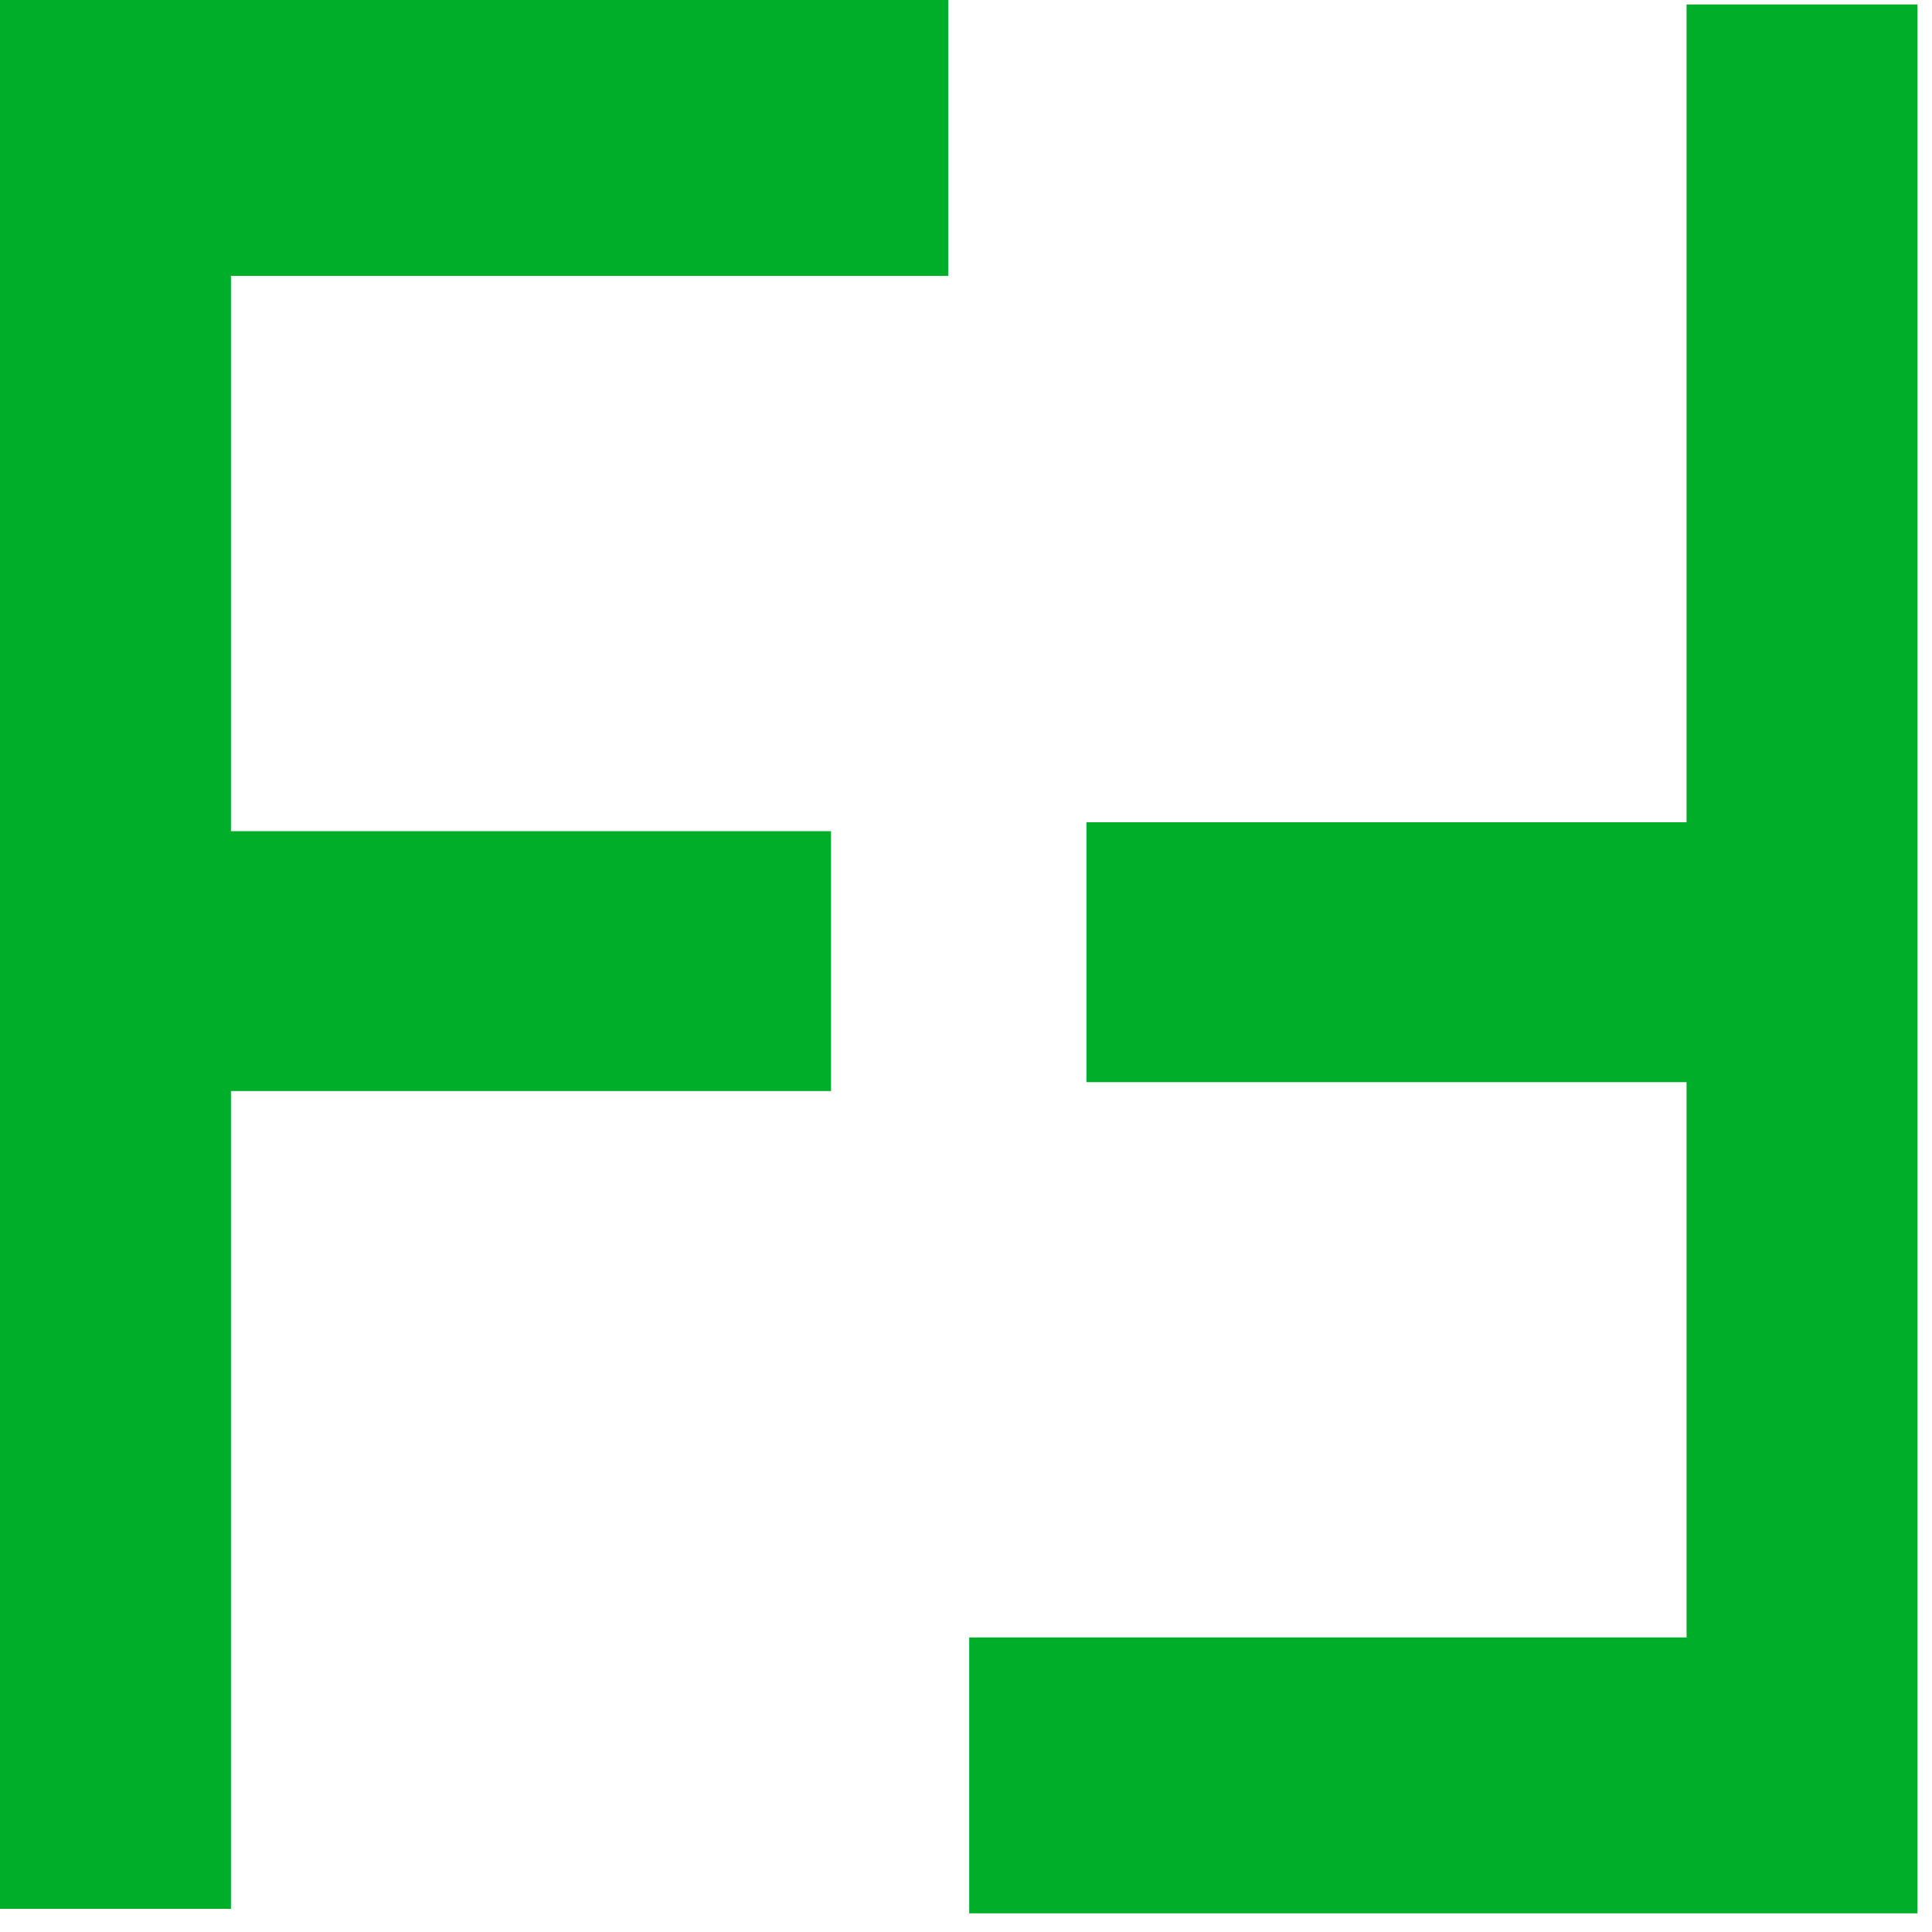
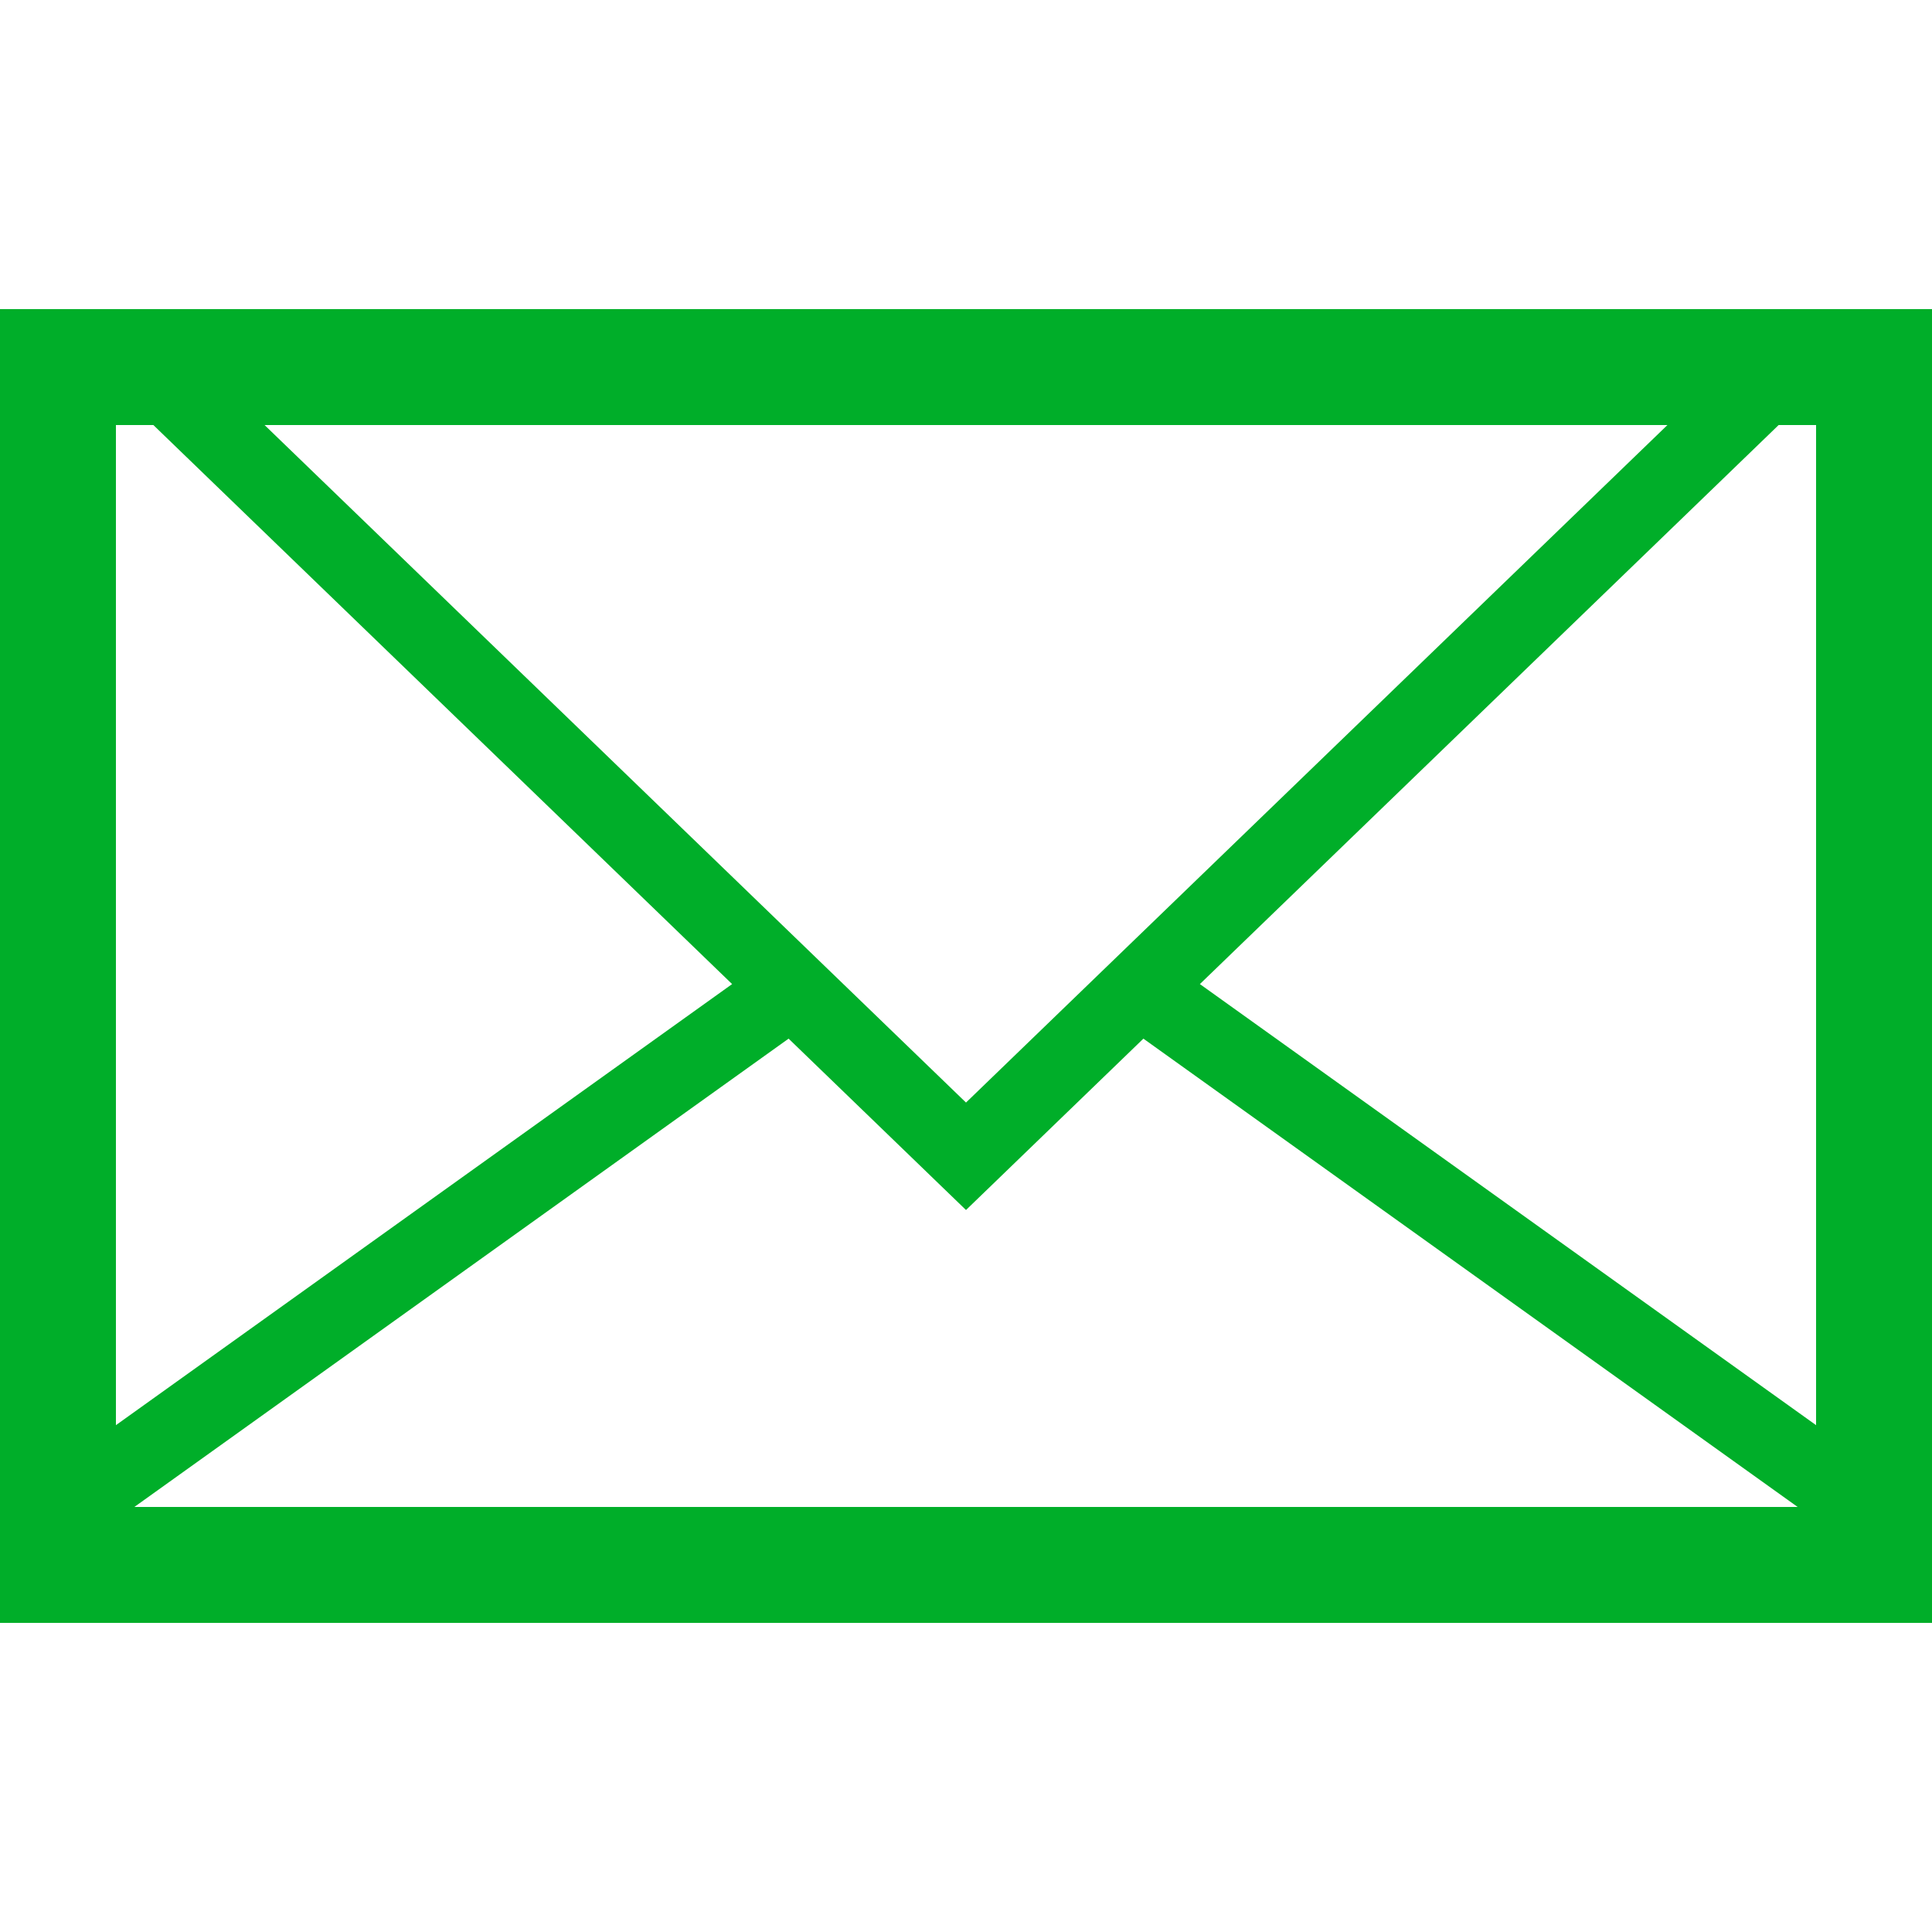
<svg xmlns="http://www.w3.org/2000/svg" width="50" height="50" viewBox="0 0 50 50" fill="none">
-   <path d="M0.109 0H0V0.146V49.255V49.401H0.109H5.868H5.977V49.255V28.236H21.398H21.507V28.09V21.657V21.511H21.398H5.977V7.14H24.433H24.541V6.994V0.146V0H24.433H0.109ZM49.516 49.517H49.624V49.37V0.261V0.115H49.516H43.756H43.648V0.261V21.28H28.226H28.117V21.427V27.859V28.006H28.226H43.648V42.377H25.192H25.083V42.523V49.37V49.517H25.192H49.516Z" fill="#00AE29" />
+   <path fill-rule="evenodd" clip-rule="evenodd" d="M46.031 11H47V36.883L31.053 25.468L46.031 11ZM29.591 26.88L25 31.315L20.409 26.88L3.477 39H46.523L29.591 26.88ZM18.947 25.468L3 36.883V11H3.969L18.947 25.468ZM43.153 11L25 28.534L6.847 11H43.153ZM0 8H3H47H50V11V39V42H47H3H0V39V11V8Z" fill="#00AE29" />
</svg>
